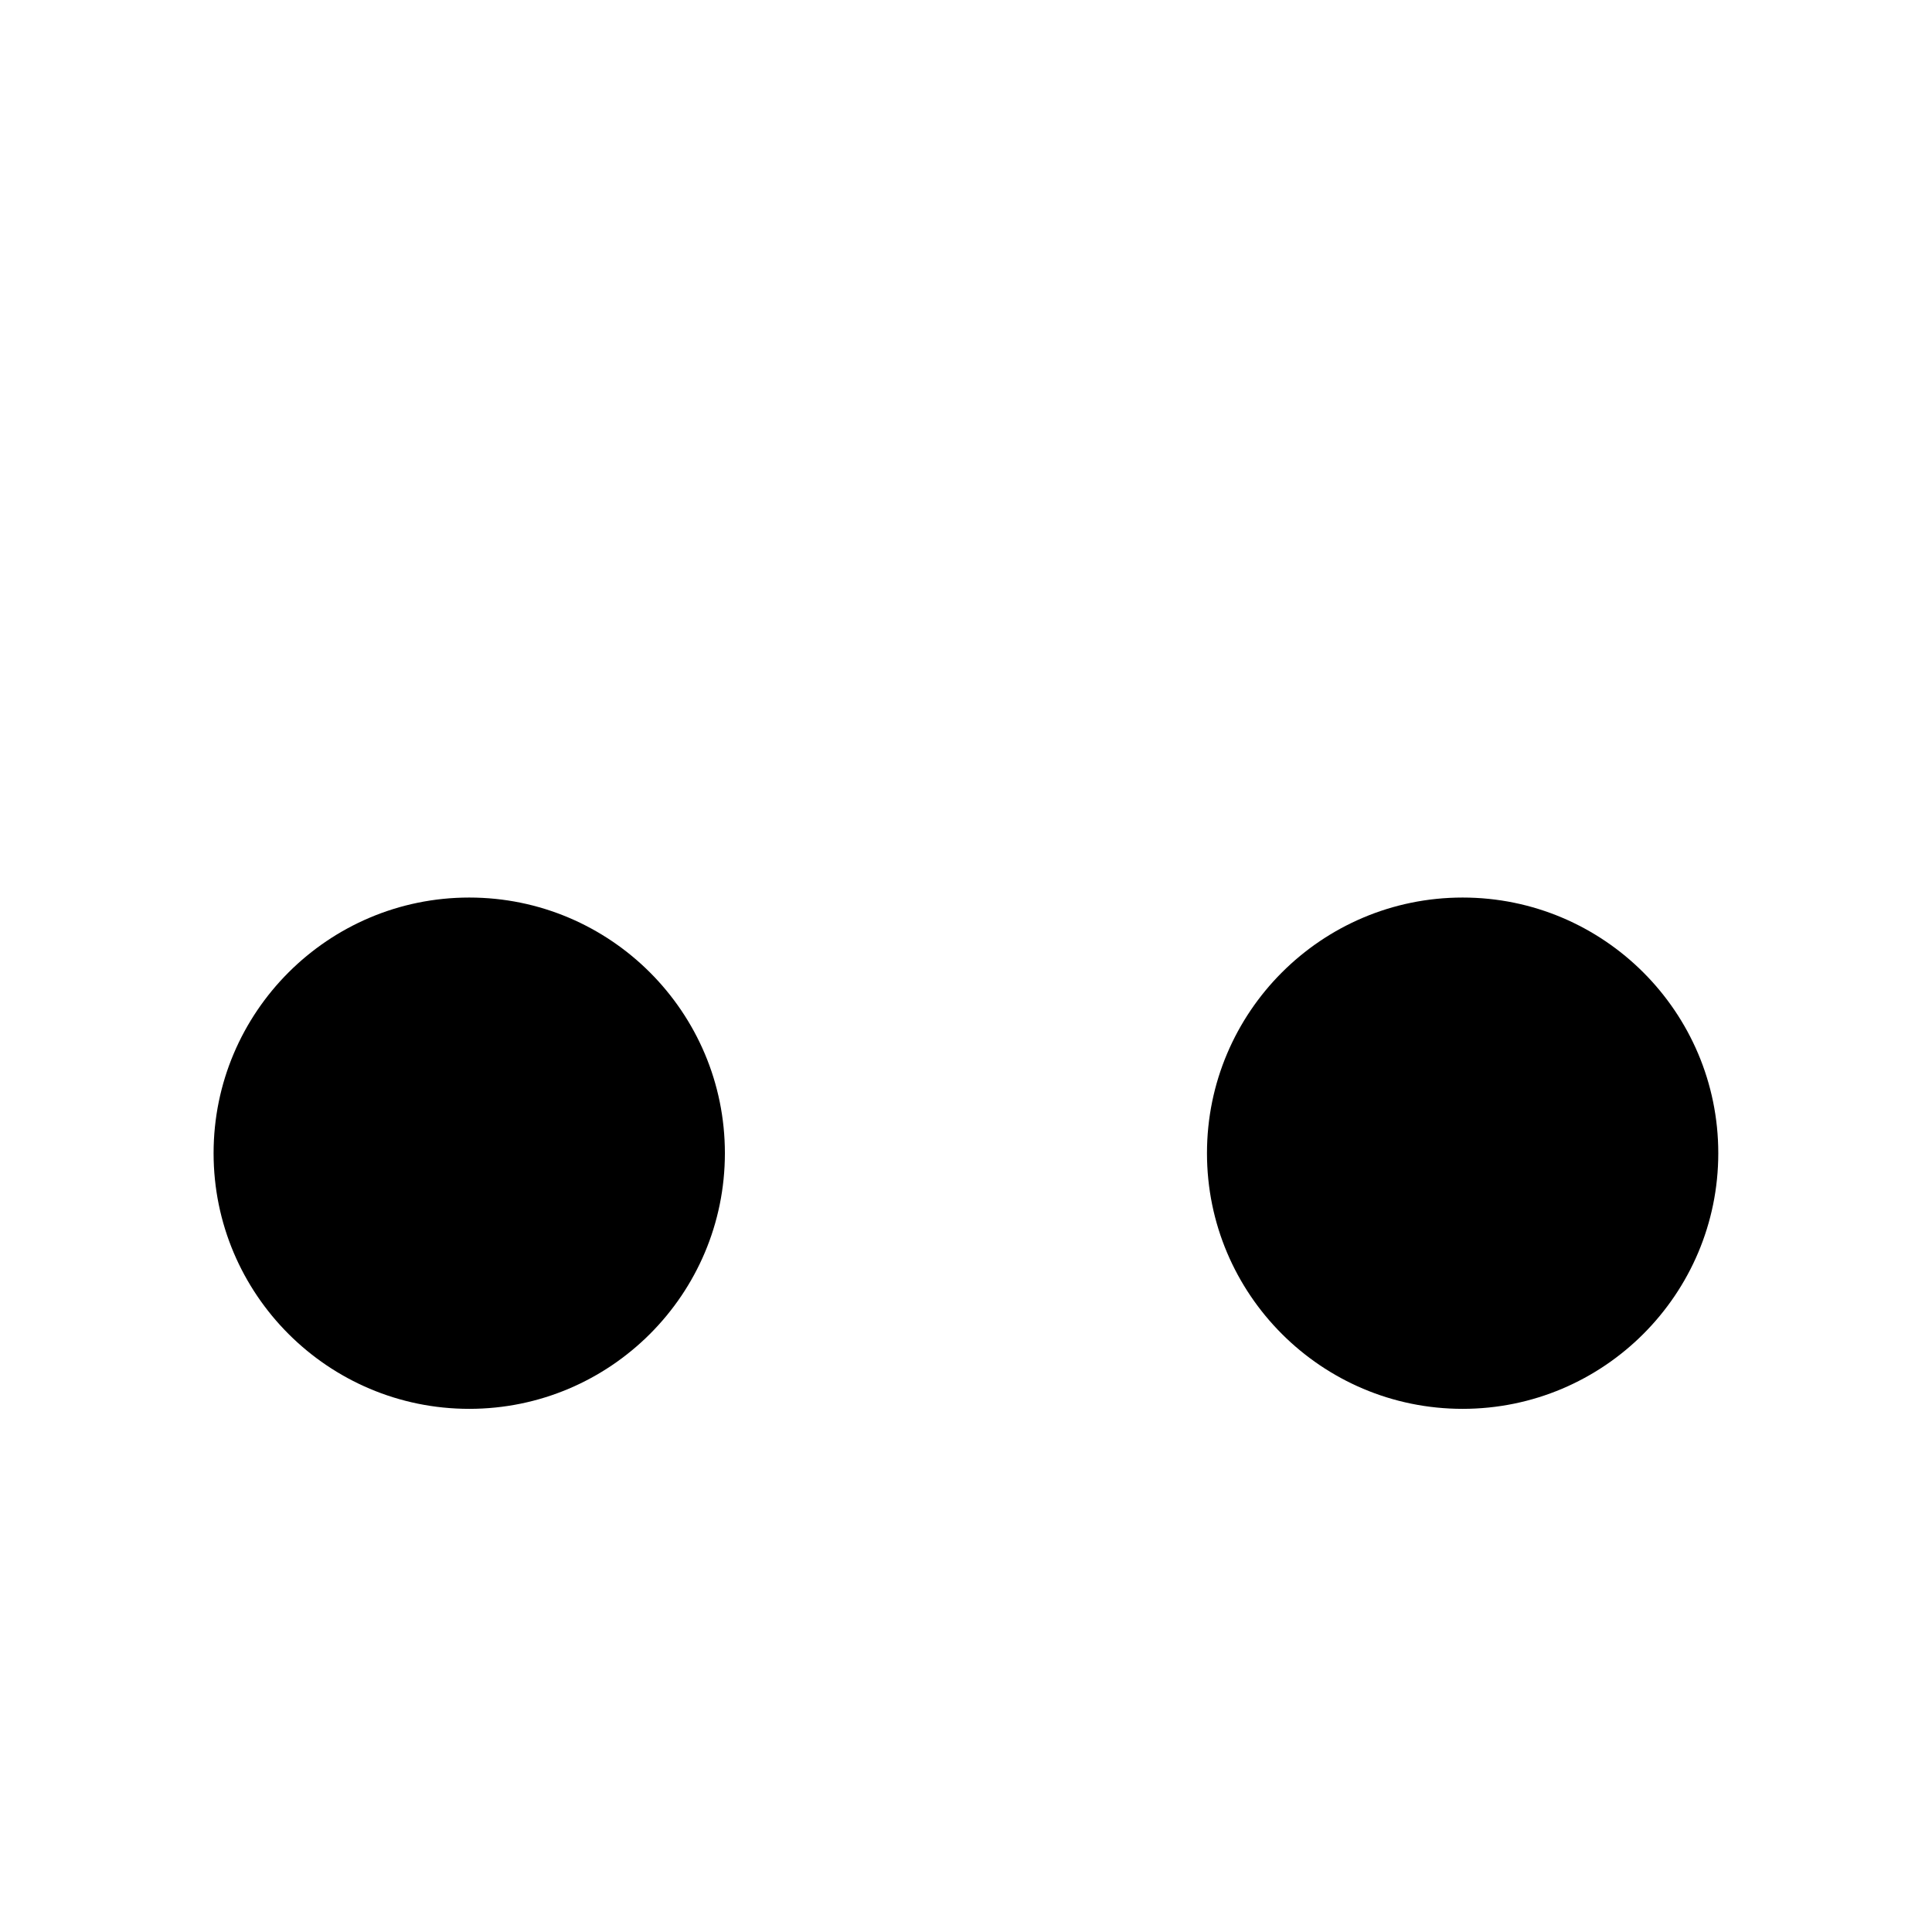
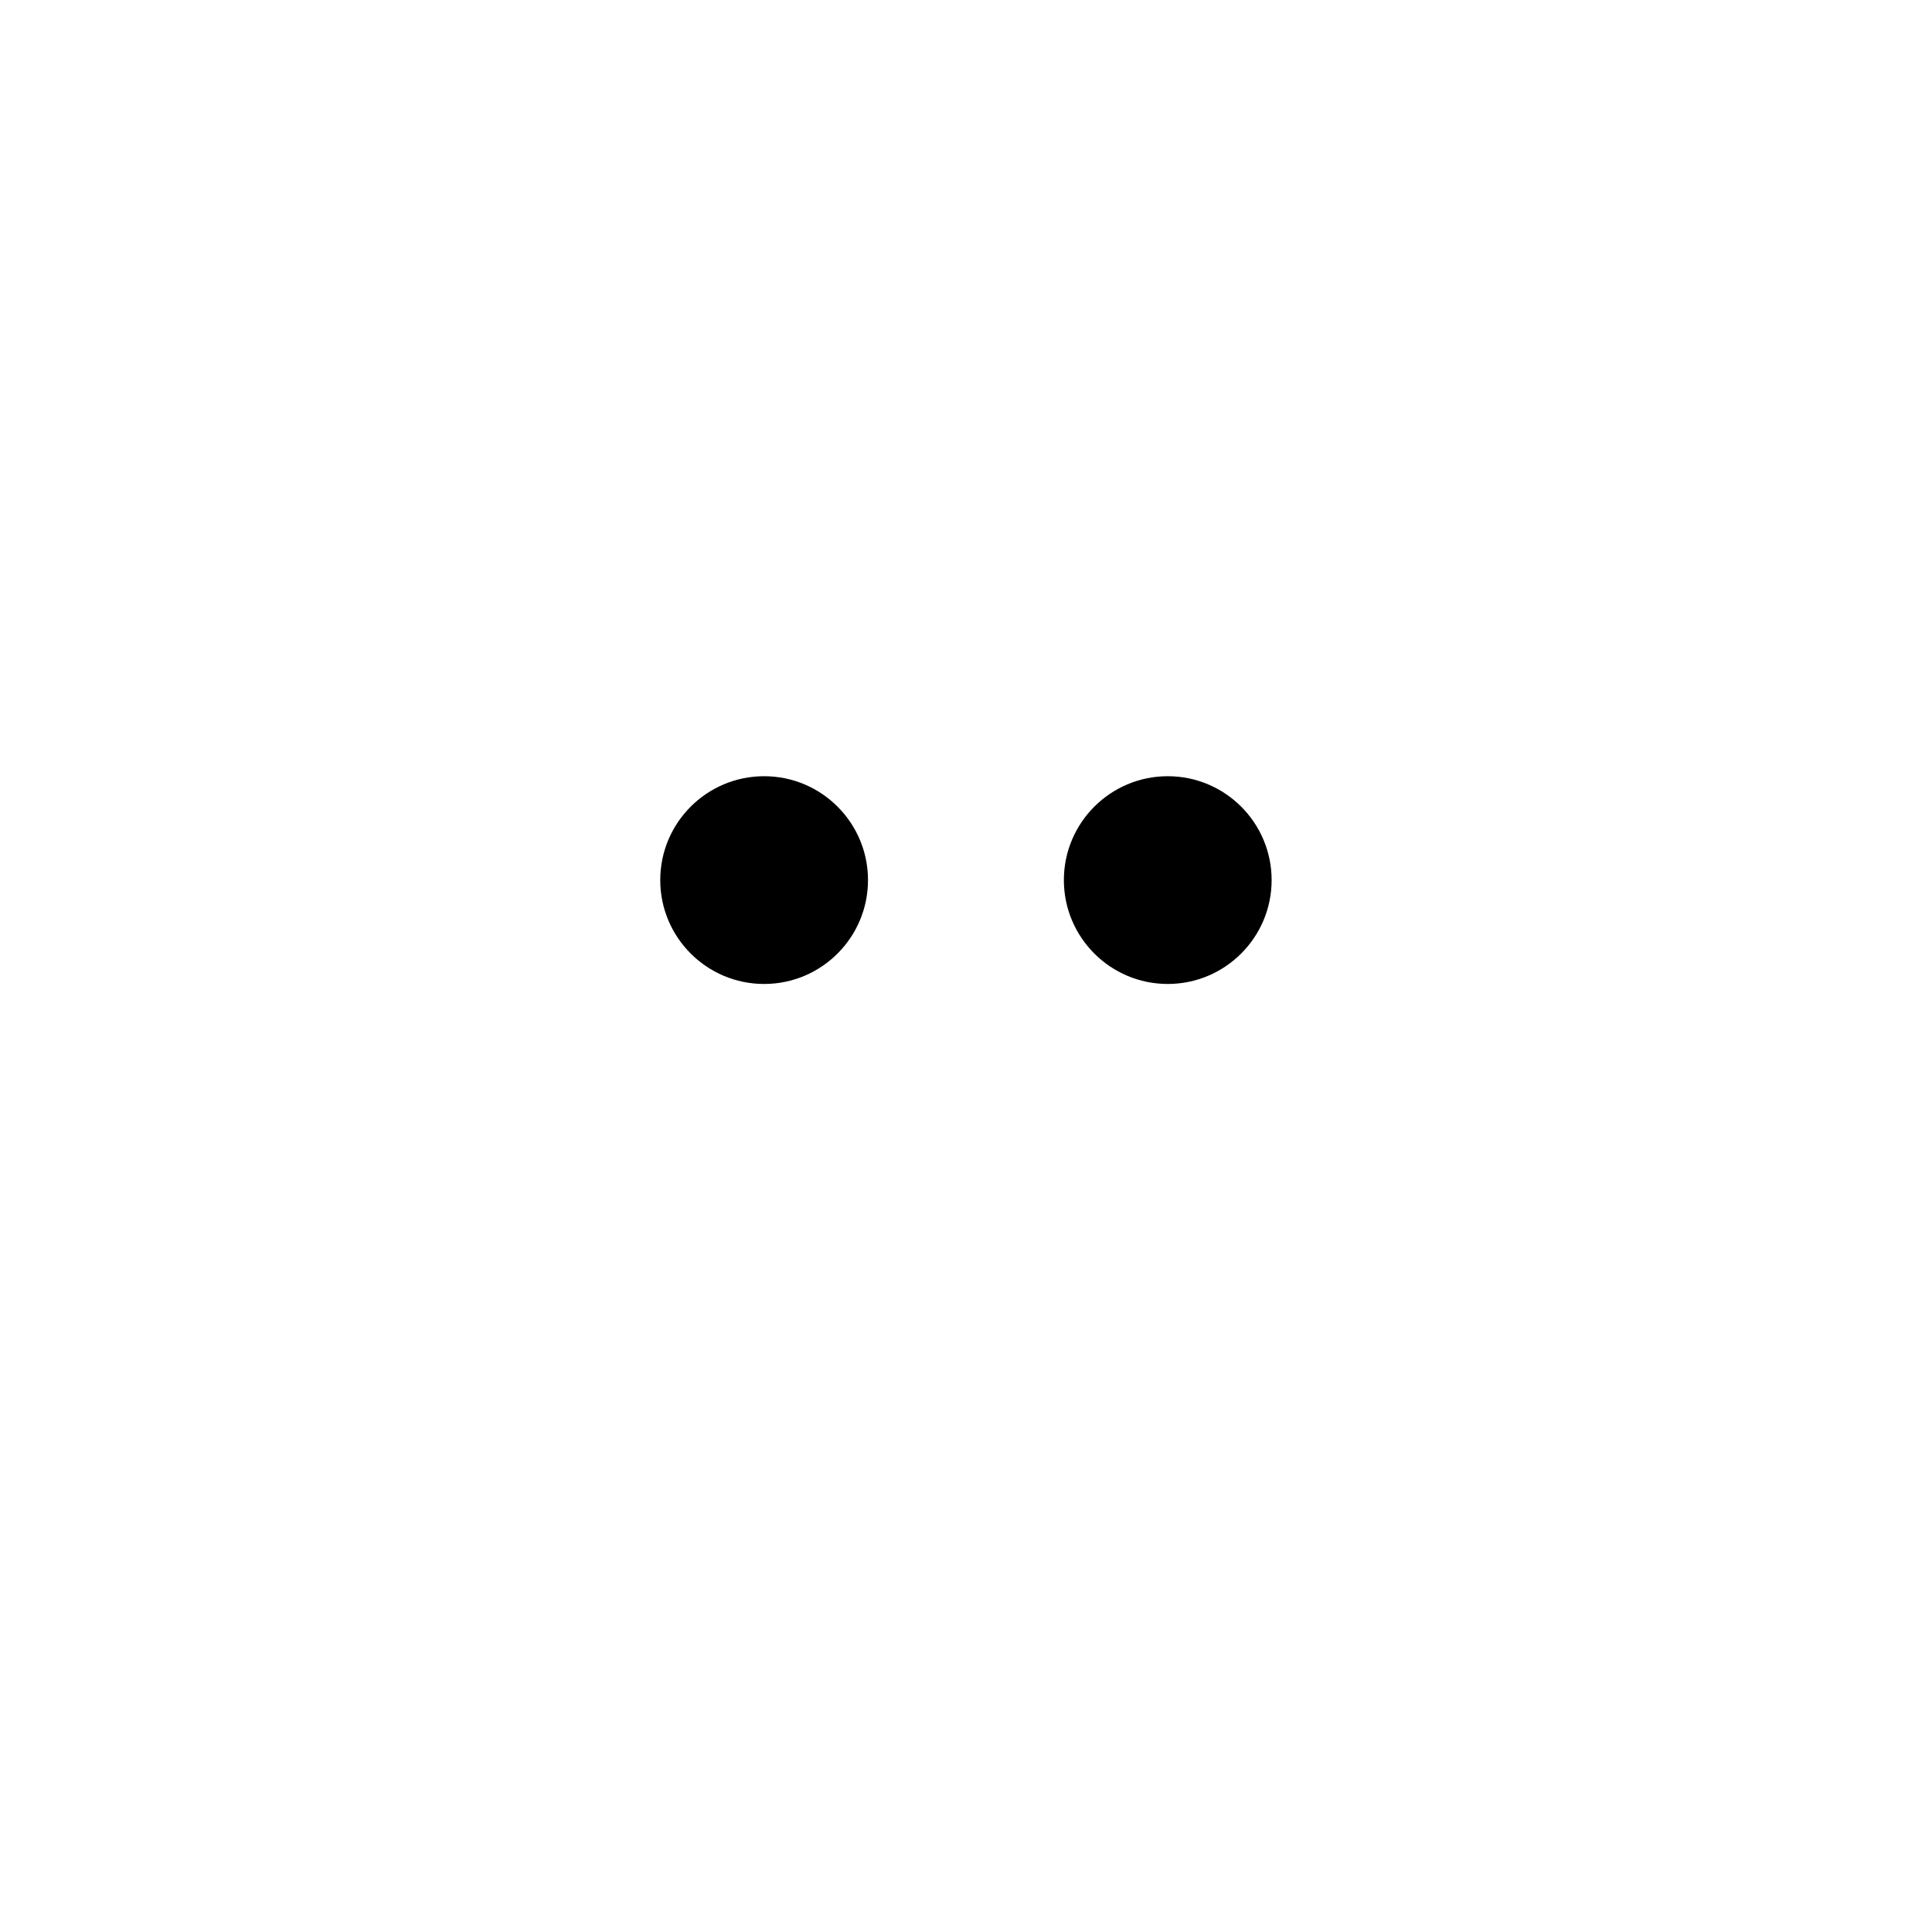
<svg xmlns="http://www.w3.org/2000/svg" width="100%" height="100%" viewBox="0 0 836 836" version="1.1" xml:space="preserve" style="fill-rule:evenodd;clip-rule:evenodd;stroke-linejoin:round;stroke-miterlimit:2;">
-   <g transform="matrix(1,0,0,1,-19226.748,-10046.027)">
-     <g id="Camilo-eyes-FCCD9B" transform="matrix(1,0,0,1,15217.796,2594.02)">
+   <g transform="matrix(1,0,0,1,-19226.748,-18091.059)">
+     <g id="Camilo-eyes-FCCD9B" transform="matrix(1,0,0,1,15217.796,10639.053)">
      <g>
        <rect x="4008.952" y="7452.007" width="835.946" height="835.946" style="fill:none;" />
-         <g transform="matrix(0.868886,-0,0,1.228854,2902.953,6737.714)">
-           <g transform="matrix(1.840169,0,0,1.840169,473.5404,-2408.298)">
-             <g transform="matrix(-2.506706,0,0,1.772418,830.2251,1894.206)">
-               <path d="M0,-55.202C15.234,-55.202 27.601,-42.834 27.601,-27.601C27.601,-12.367 15.234,0 0,0C-15.233,0 -27.601,-12.367 -27.601,-27.601C-27.601,-42.834 -15.233,-55.202 0,-55.202" />
-             </g>
-             <g transform="matrix(-2.506706,0,0,1.772418,561.3827,1894.206)">
-               <path d="M0,-55.202C15.233,-55.202 27.601,-42.834 27.601,-27.601C27.601,-12.367 15.233,0 0,0C-15.234,0 -27.601,-12.367 -27.601,-27.601C-27.601,-42.834 -15.234,-55.202 0,-55.202" />
-             </g>
+         <g transform="matrix(0.649656,0,0,0.918799,3974.892,6137.385)">
+           <g transform="matrix(-2.506706,0,0,1.772418,830.2251,1894.206)">
+             <path d="M0,-55.202C15.234,-55.202 27.601,-42.834 27.601,-27.601C27.601,-12.367 15.234,0 0,0C-15.233,0 -27.601,-12.367 -27.601,-27.601C-27.601,-42.834 -15.233,-55.202 0,-55.202" />
+           </g>
+           <g transform="matrix(-2.506706,0,0,1.772418,561.3827,1894.206)">
+             <path d="M0,-55.202C15.233,-55.202 27.601,-42.834 27.601,-27.601C27.601,-12.367 15.233,0 0,0C-15.234,0 -27.601,-12.367 -27.601,-27.601C-27.601,-42.834 -15.234,-55.202 0,-55.202" />
          </g>
        </g>
      </g>
    </g>
  </g>
</svg>
